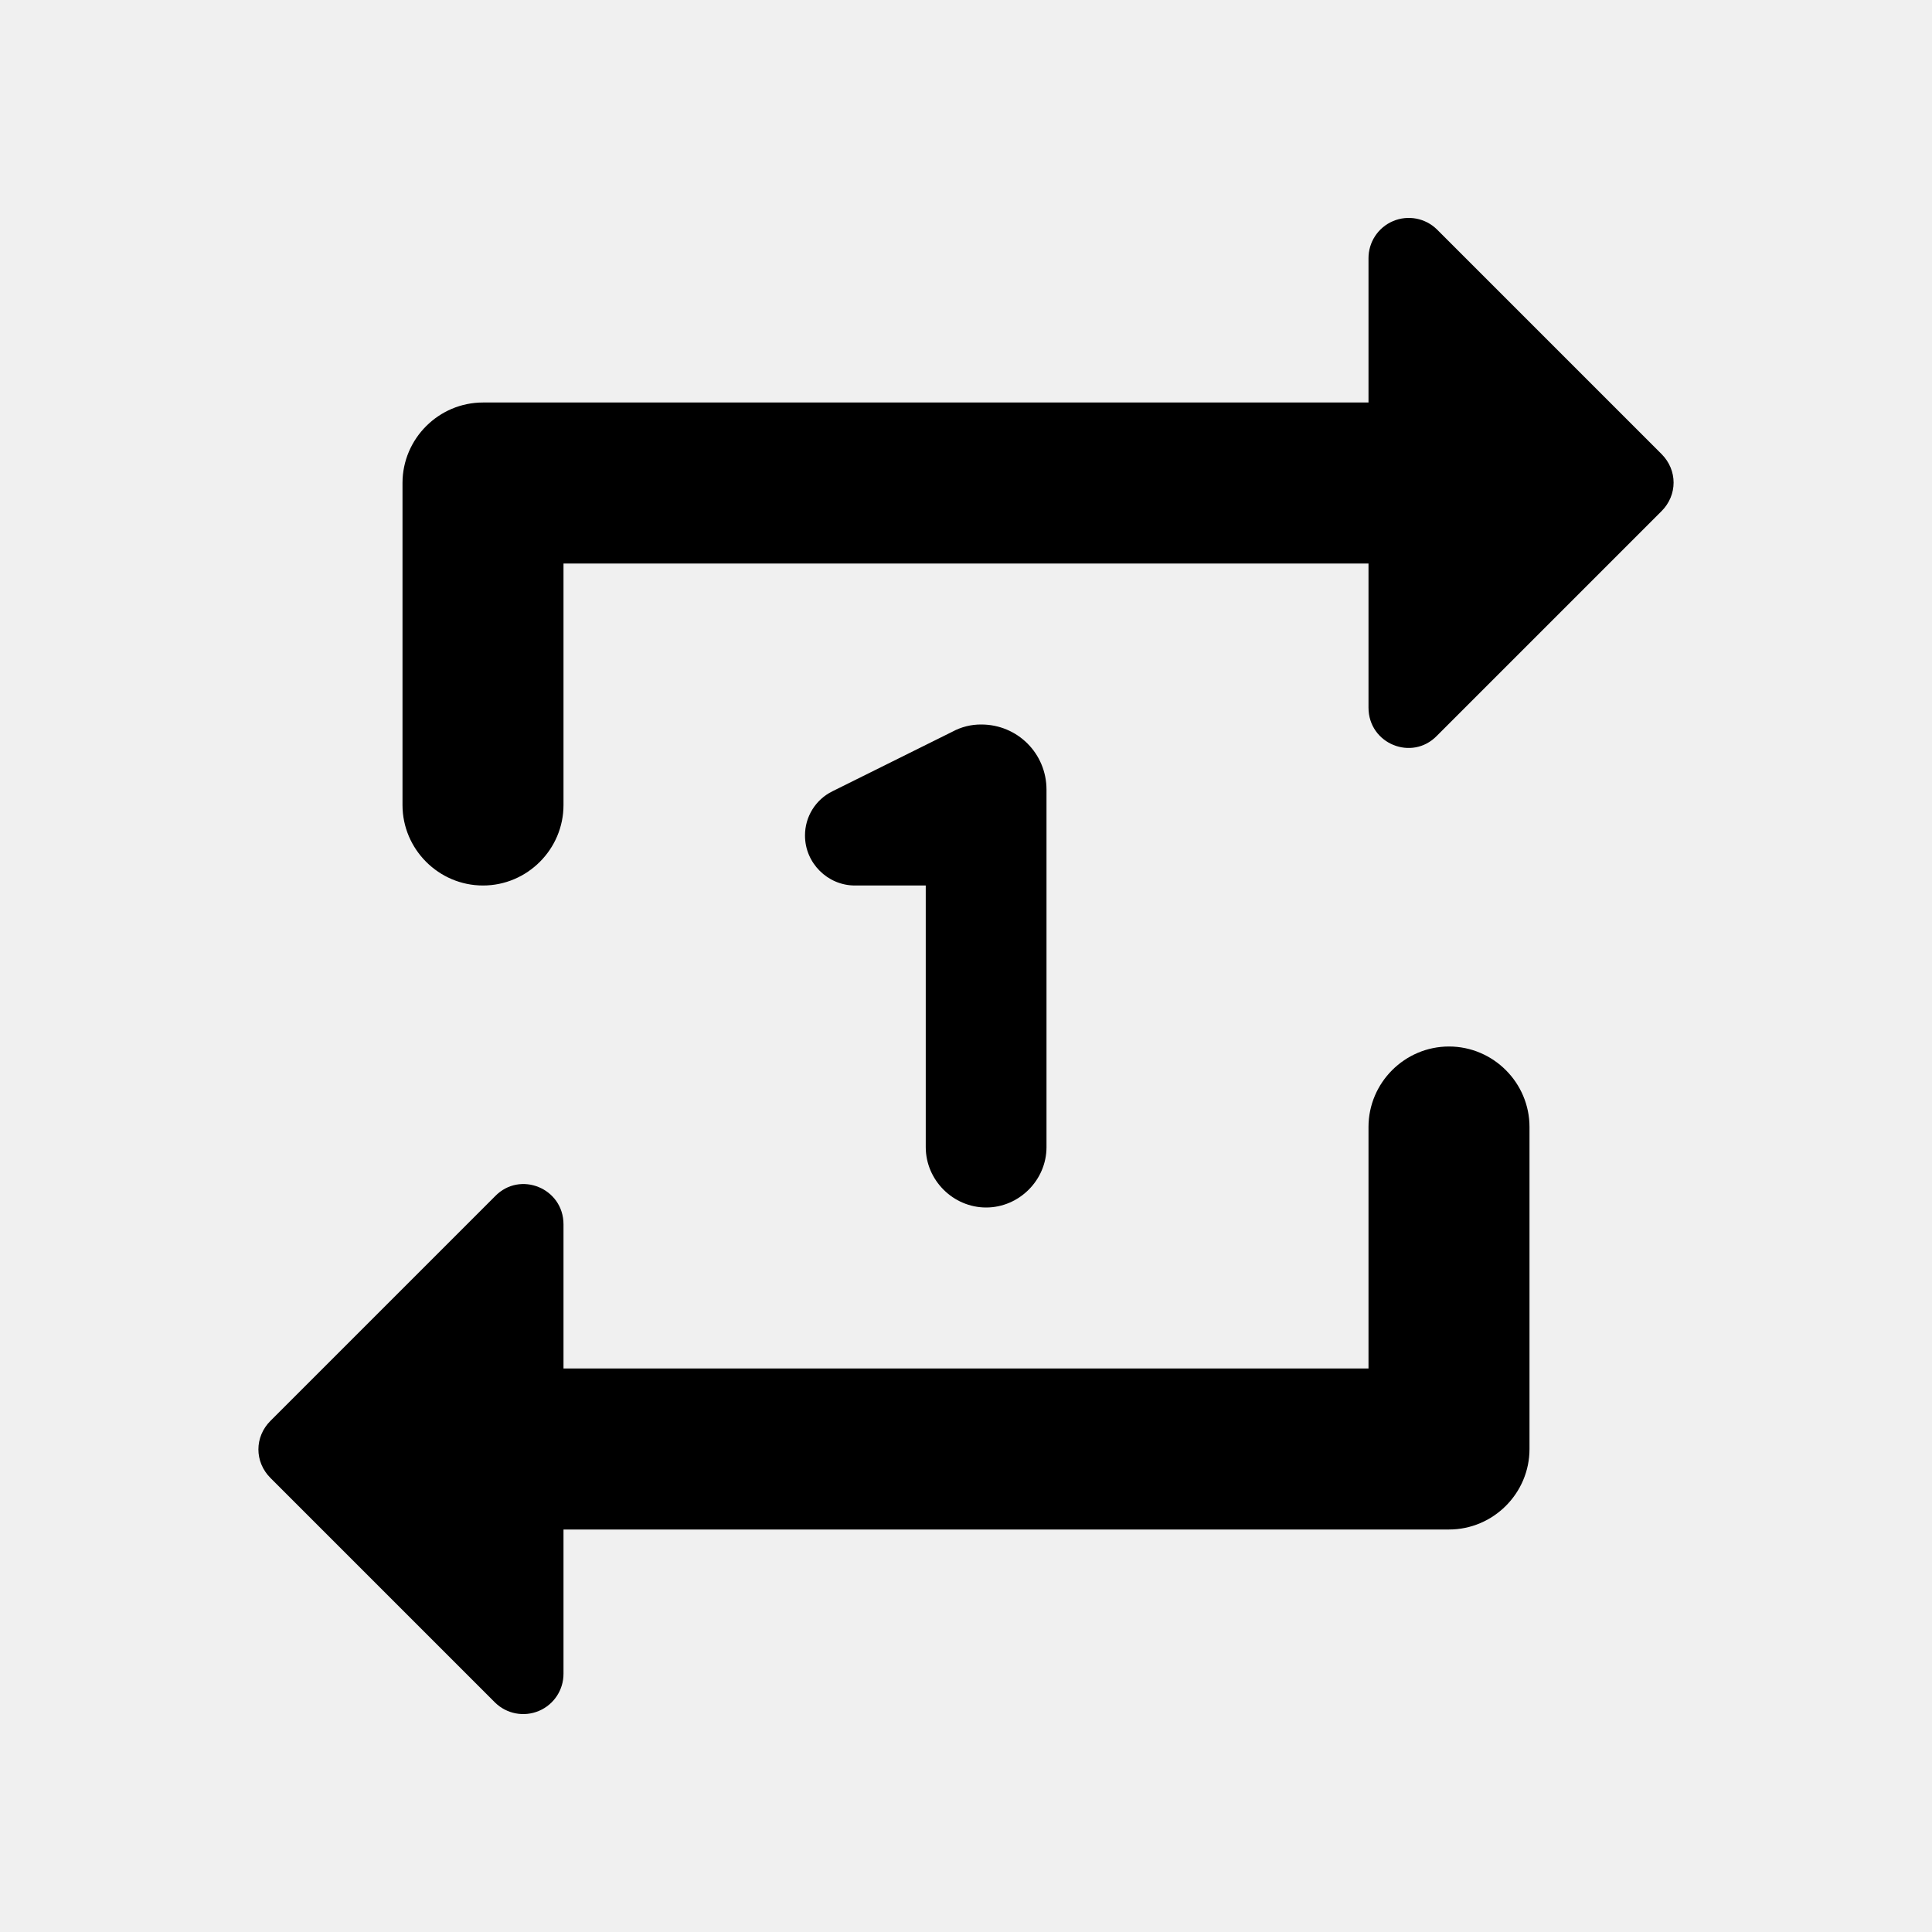
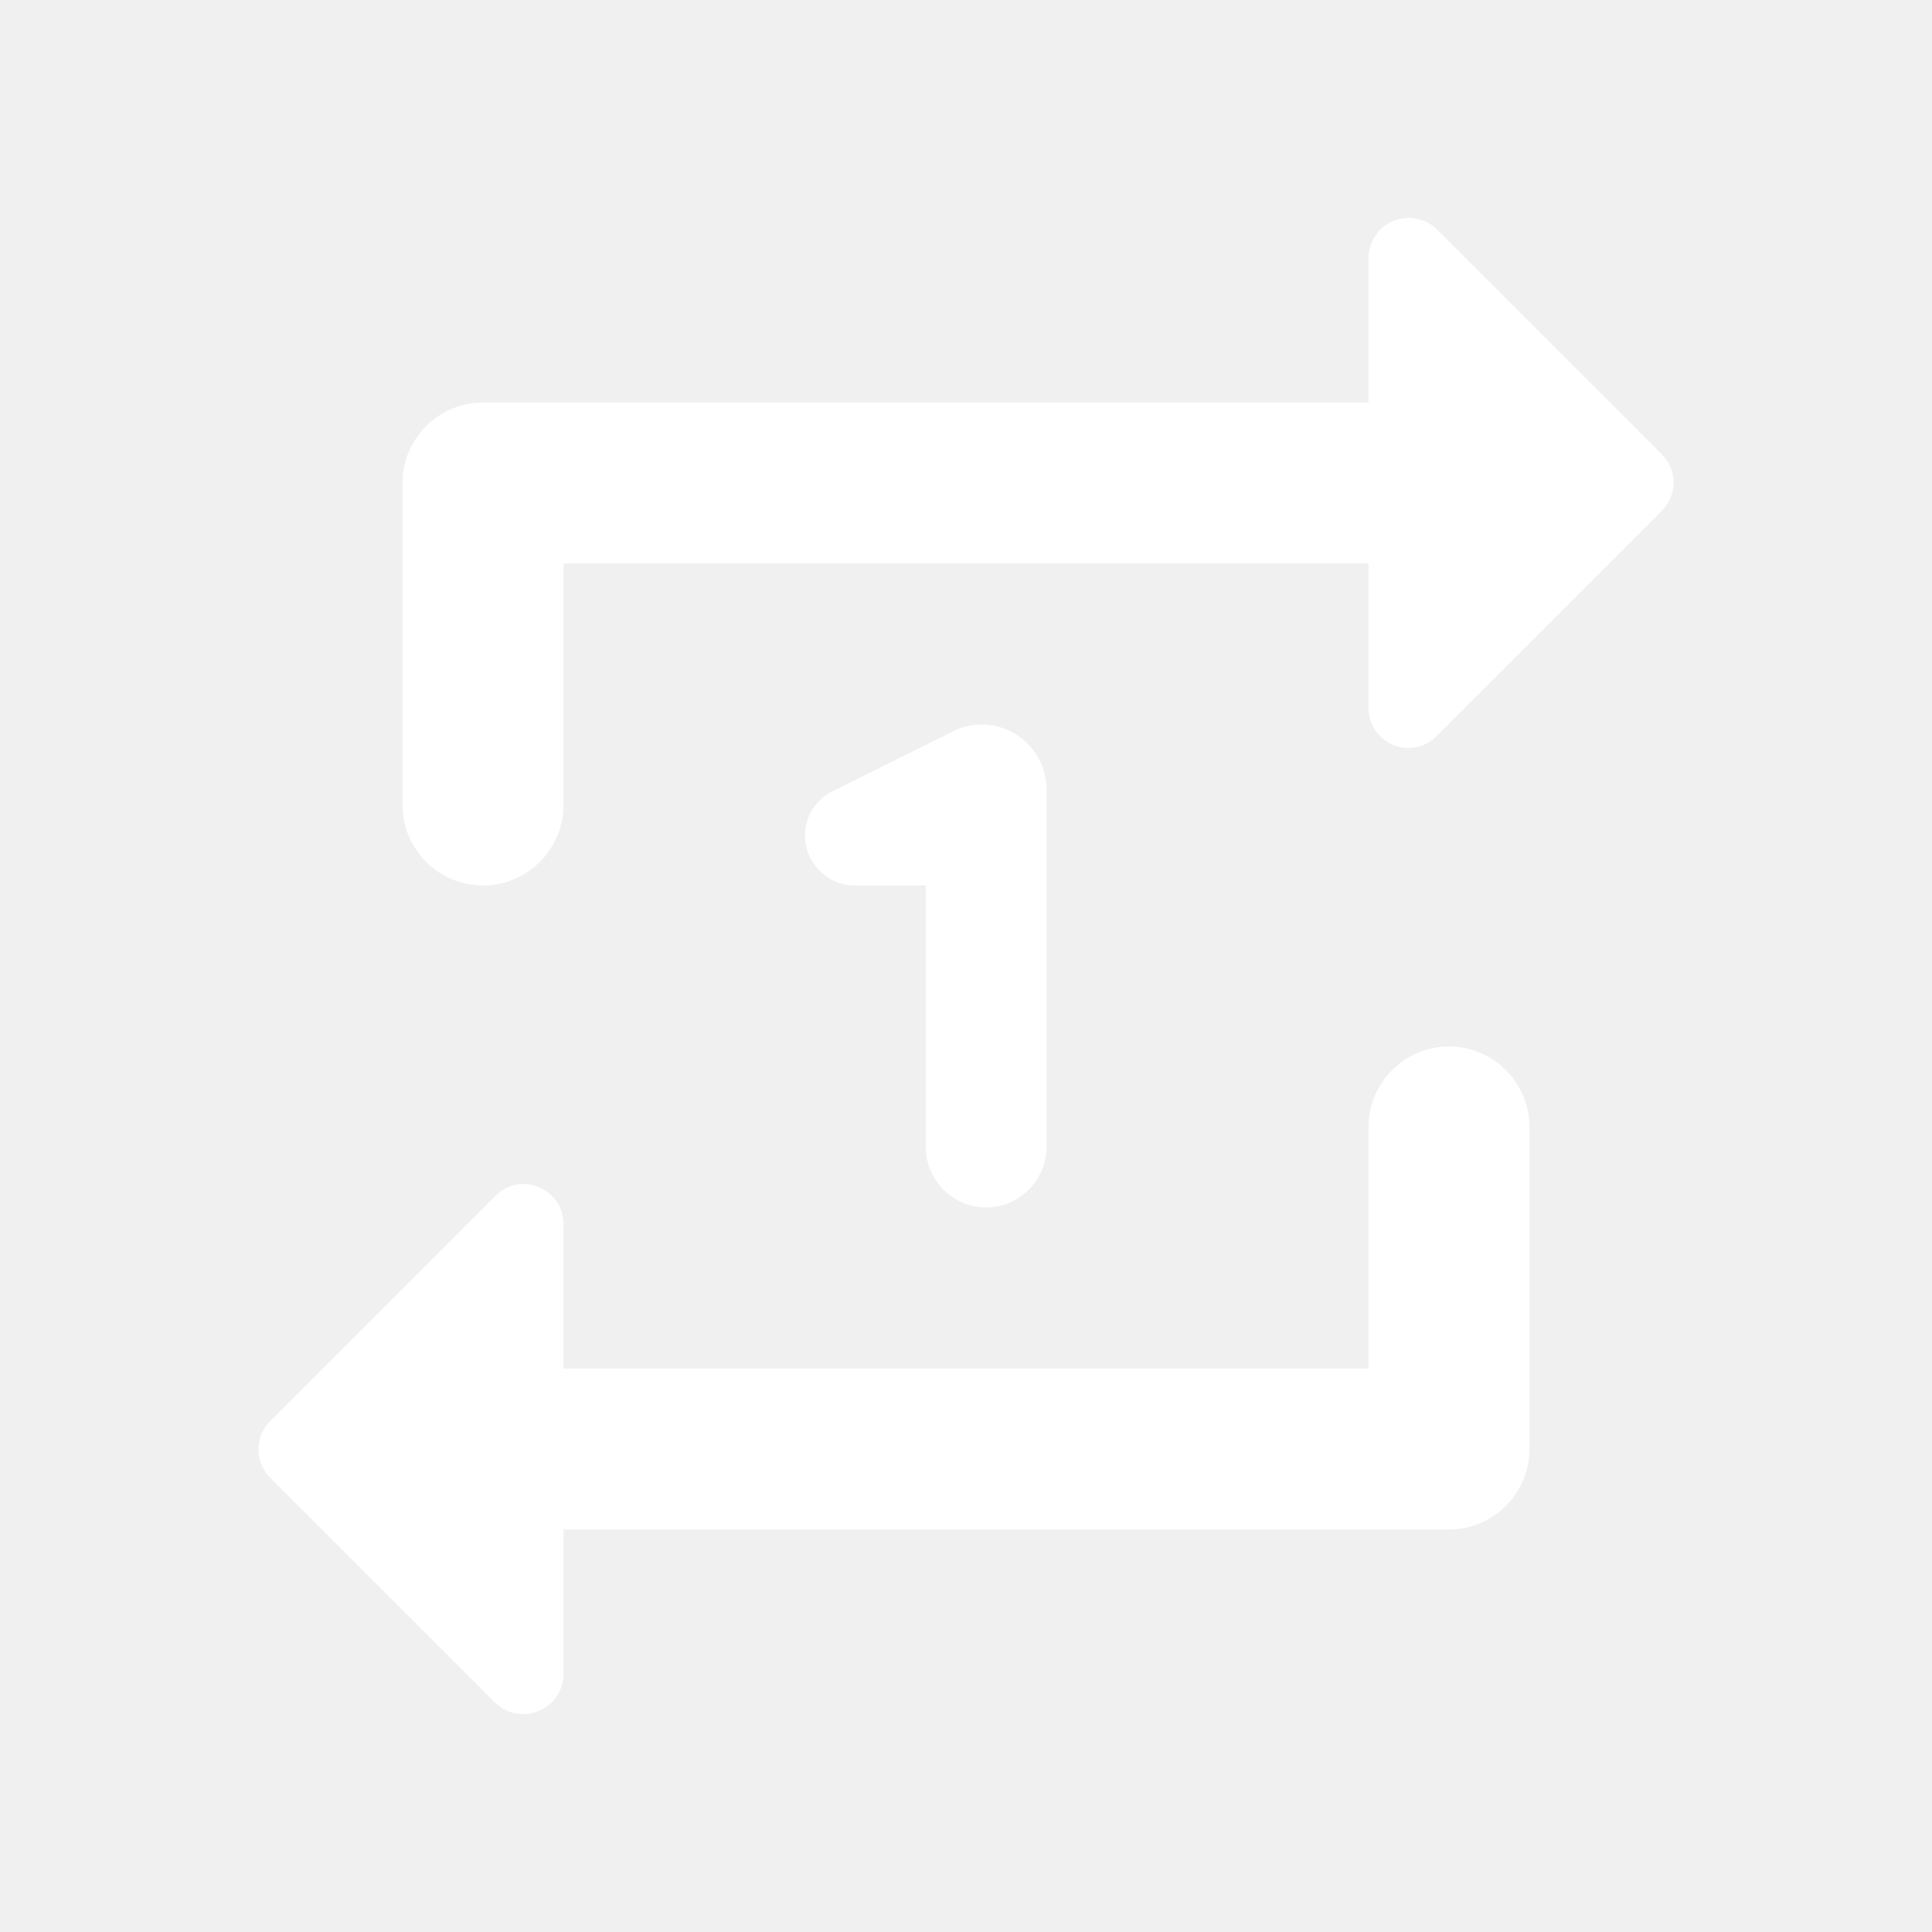
- <svg xmlns="http://www.w3.org/2000/svg" width="24" height="24" viewBox="0 0 24 24">
+ <svg xmlns="http://www.w3.org/2000/svg" fill="#ffffff" width="24" height="24" viewBox="0 0 24 24">
  <path d="M7 7h10v1.79c0 .45.54.67.85.35l2.79-2.79c.2-.2.2-.51 0-.71l-2.79-2.79a.5.5 0 0 0-.85.36V5H6c-.55 0-1 .45-1 1v4c0 .55.45 1 1 1s1-.45 1-1V7zm10 10H7v-1.79c0-.45-.54-.67-.85-.35l-2.79 2.79c-.2.2-.2.51 0 .71l2.79 2.79a.5.5 0 0 0 .85-.36V19h11c.55 0 1-.45 1-1v-4c0-.55-.45-1-1-1s-1 .45-1 1v3zm-4-2.75V9.81c0-.45-.36-.81-.81-.81a.74.74 0 0 0-.36.09l-1.49.74a.61.61 0 0 0-.34.55c0 .34.28.62.62.62h.88v3.25c0 .41.34.75.75.75s.75-.34.75-.75z" />
</svg>
